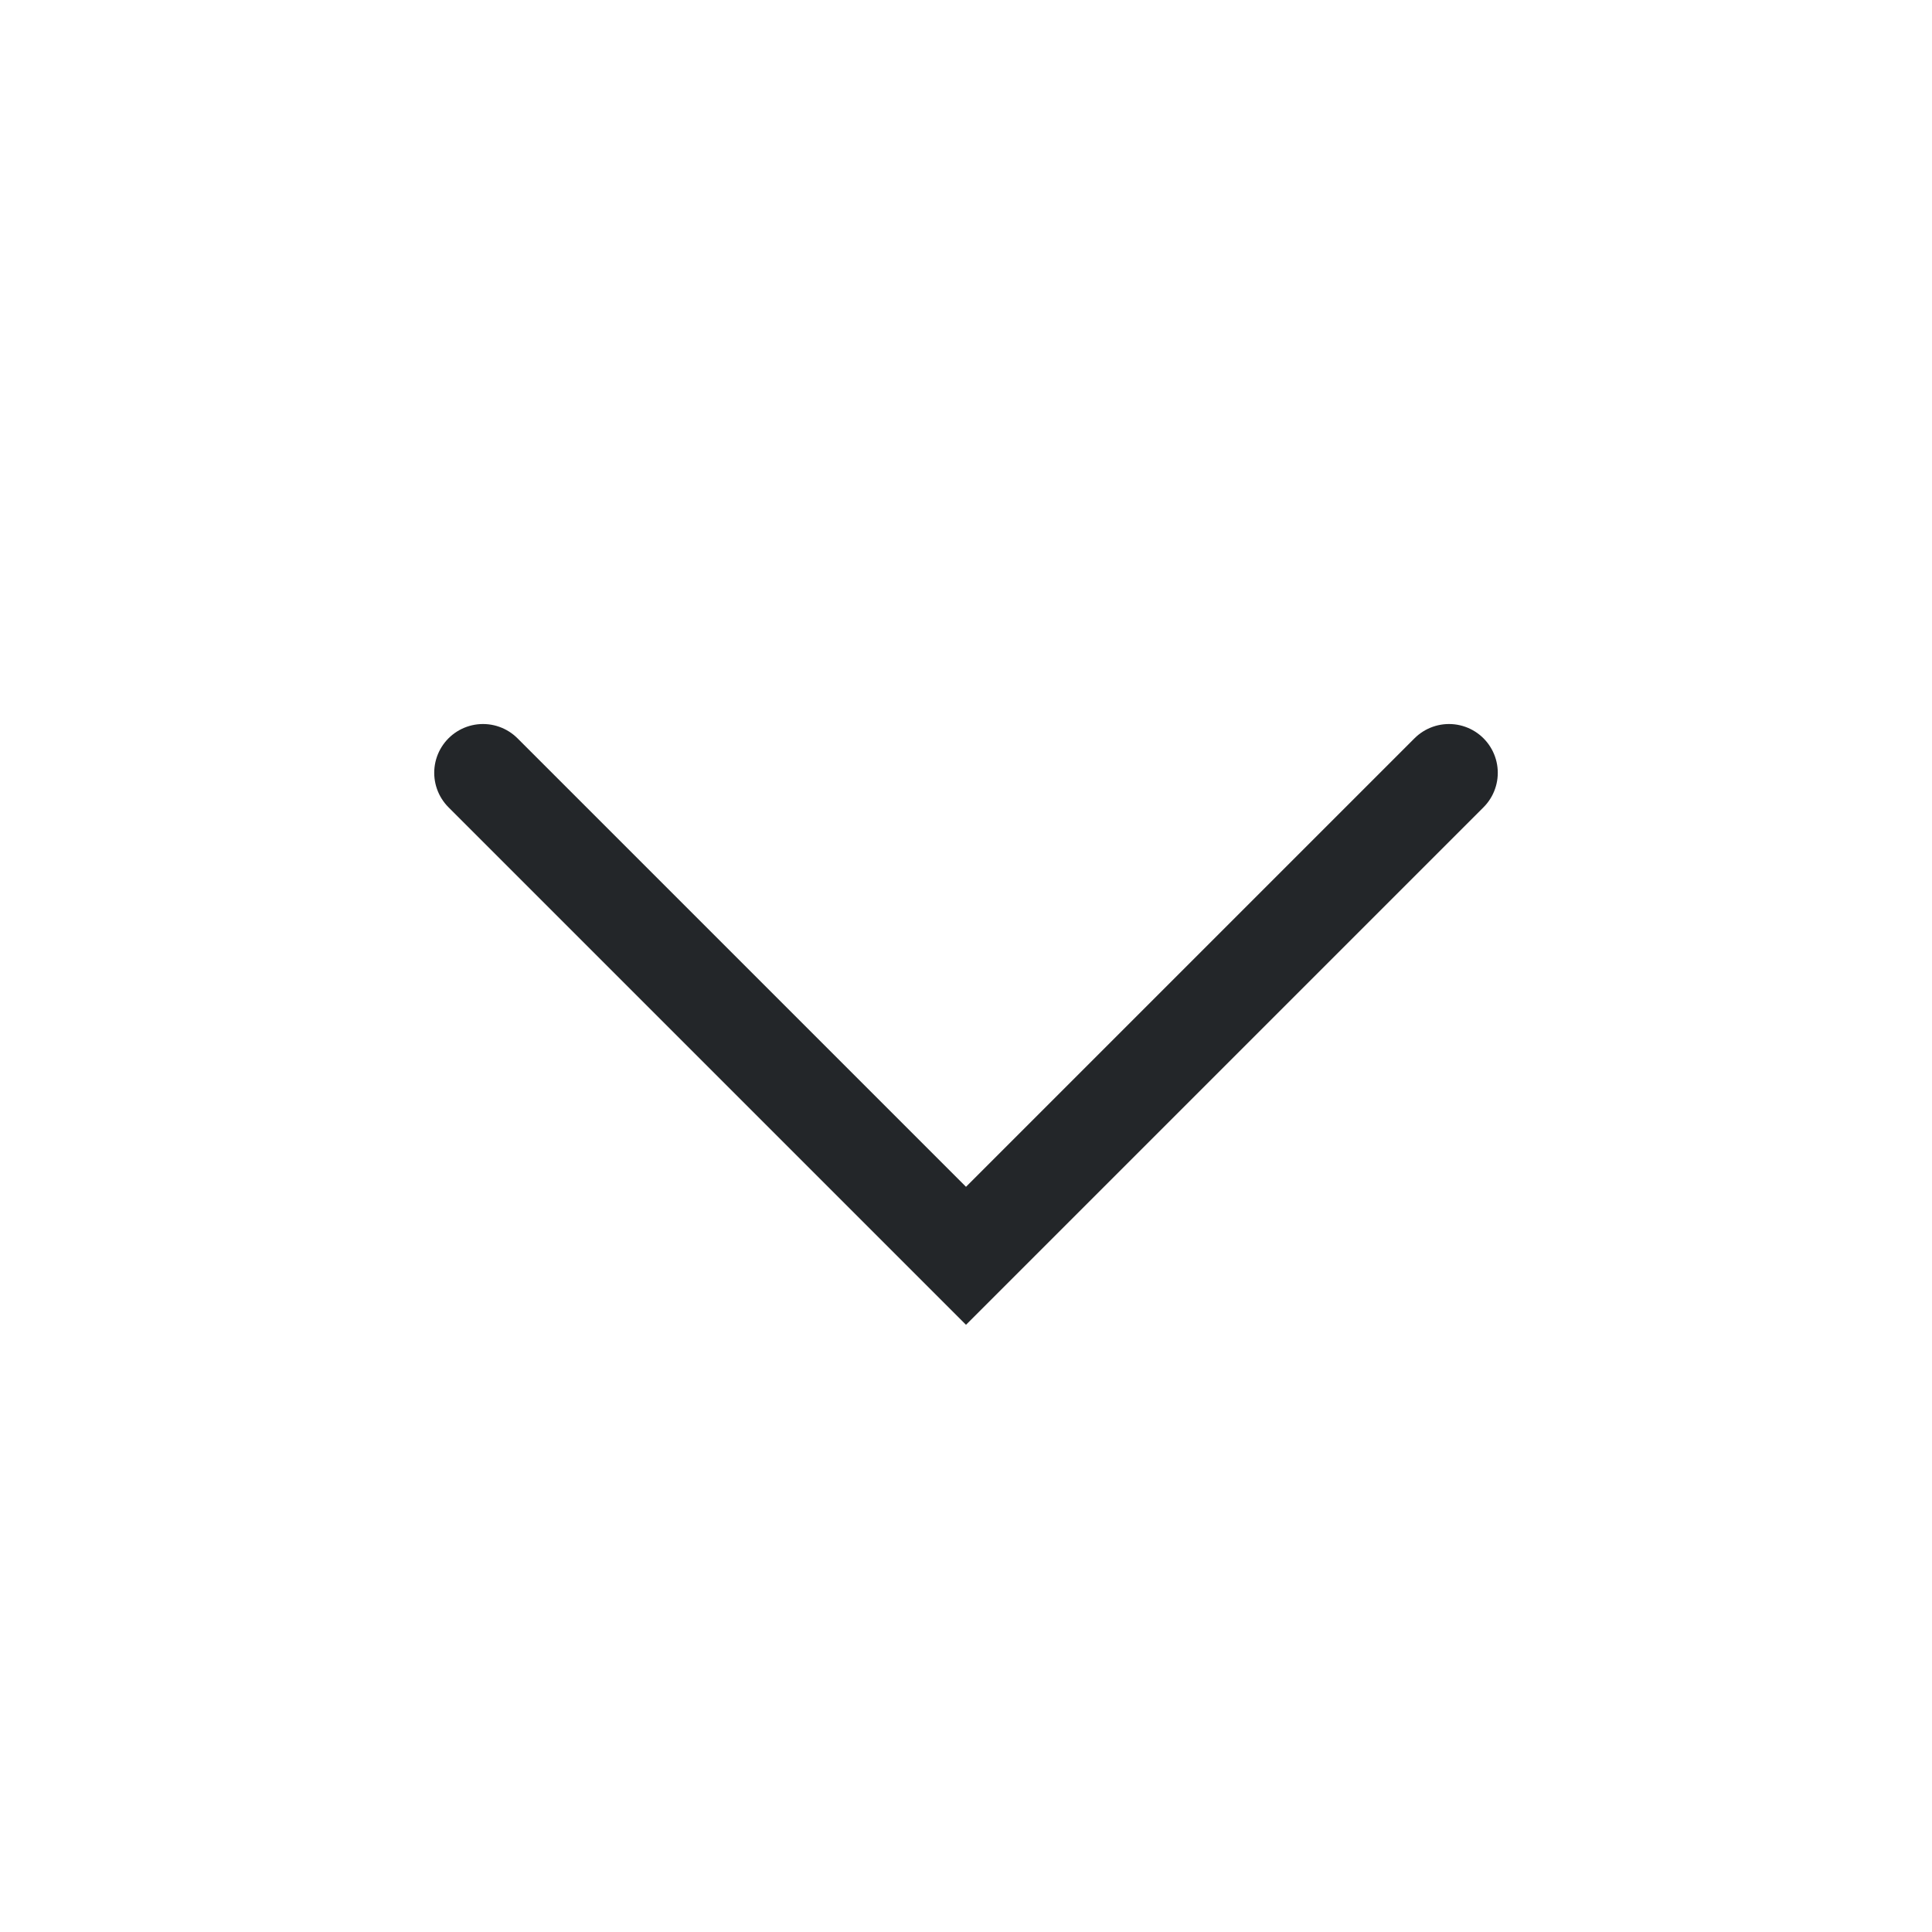
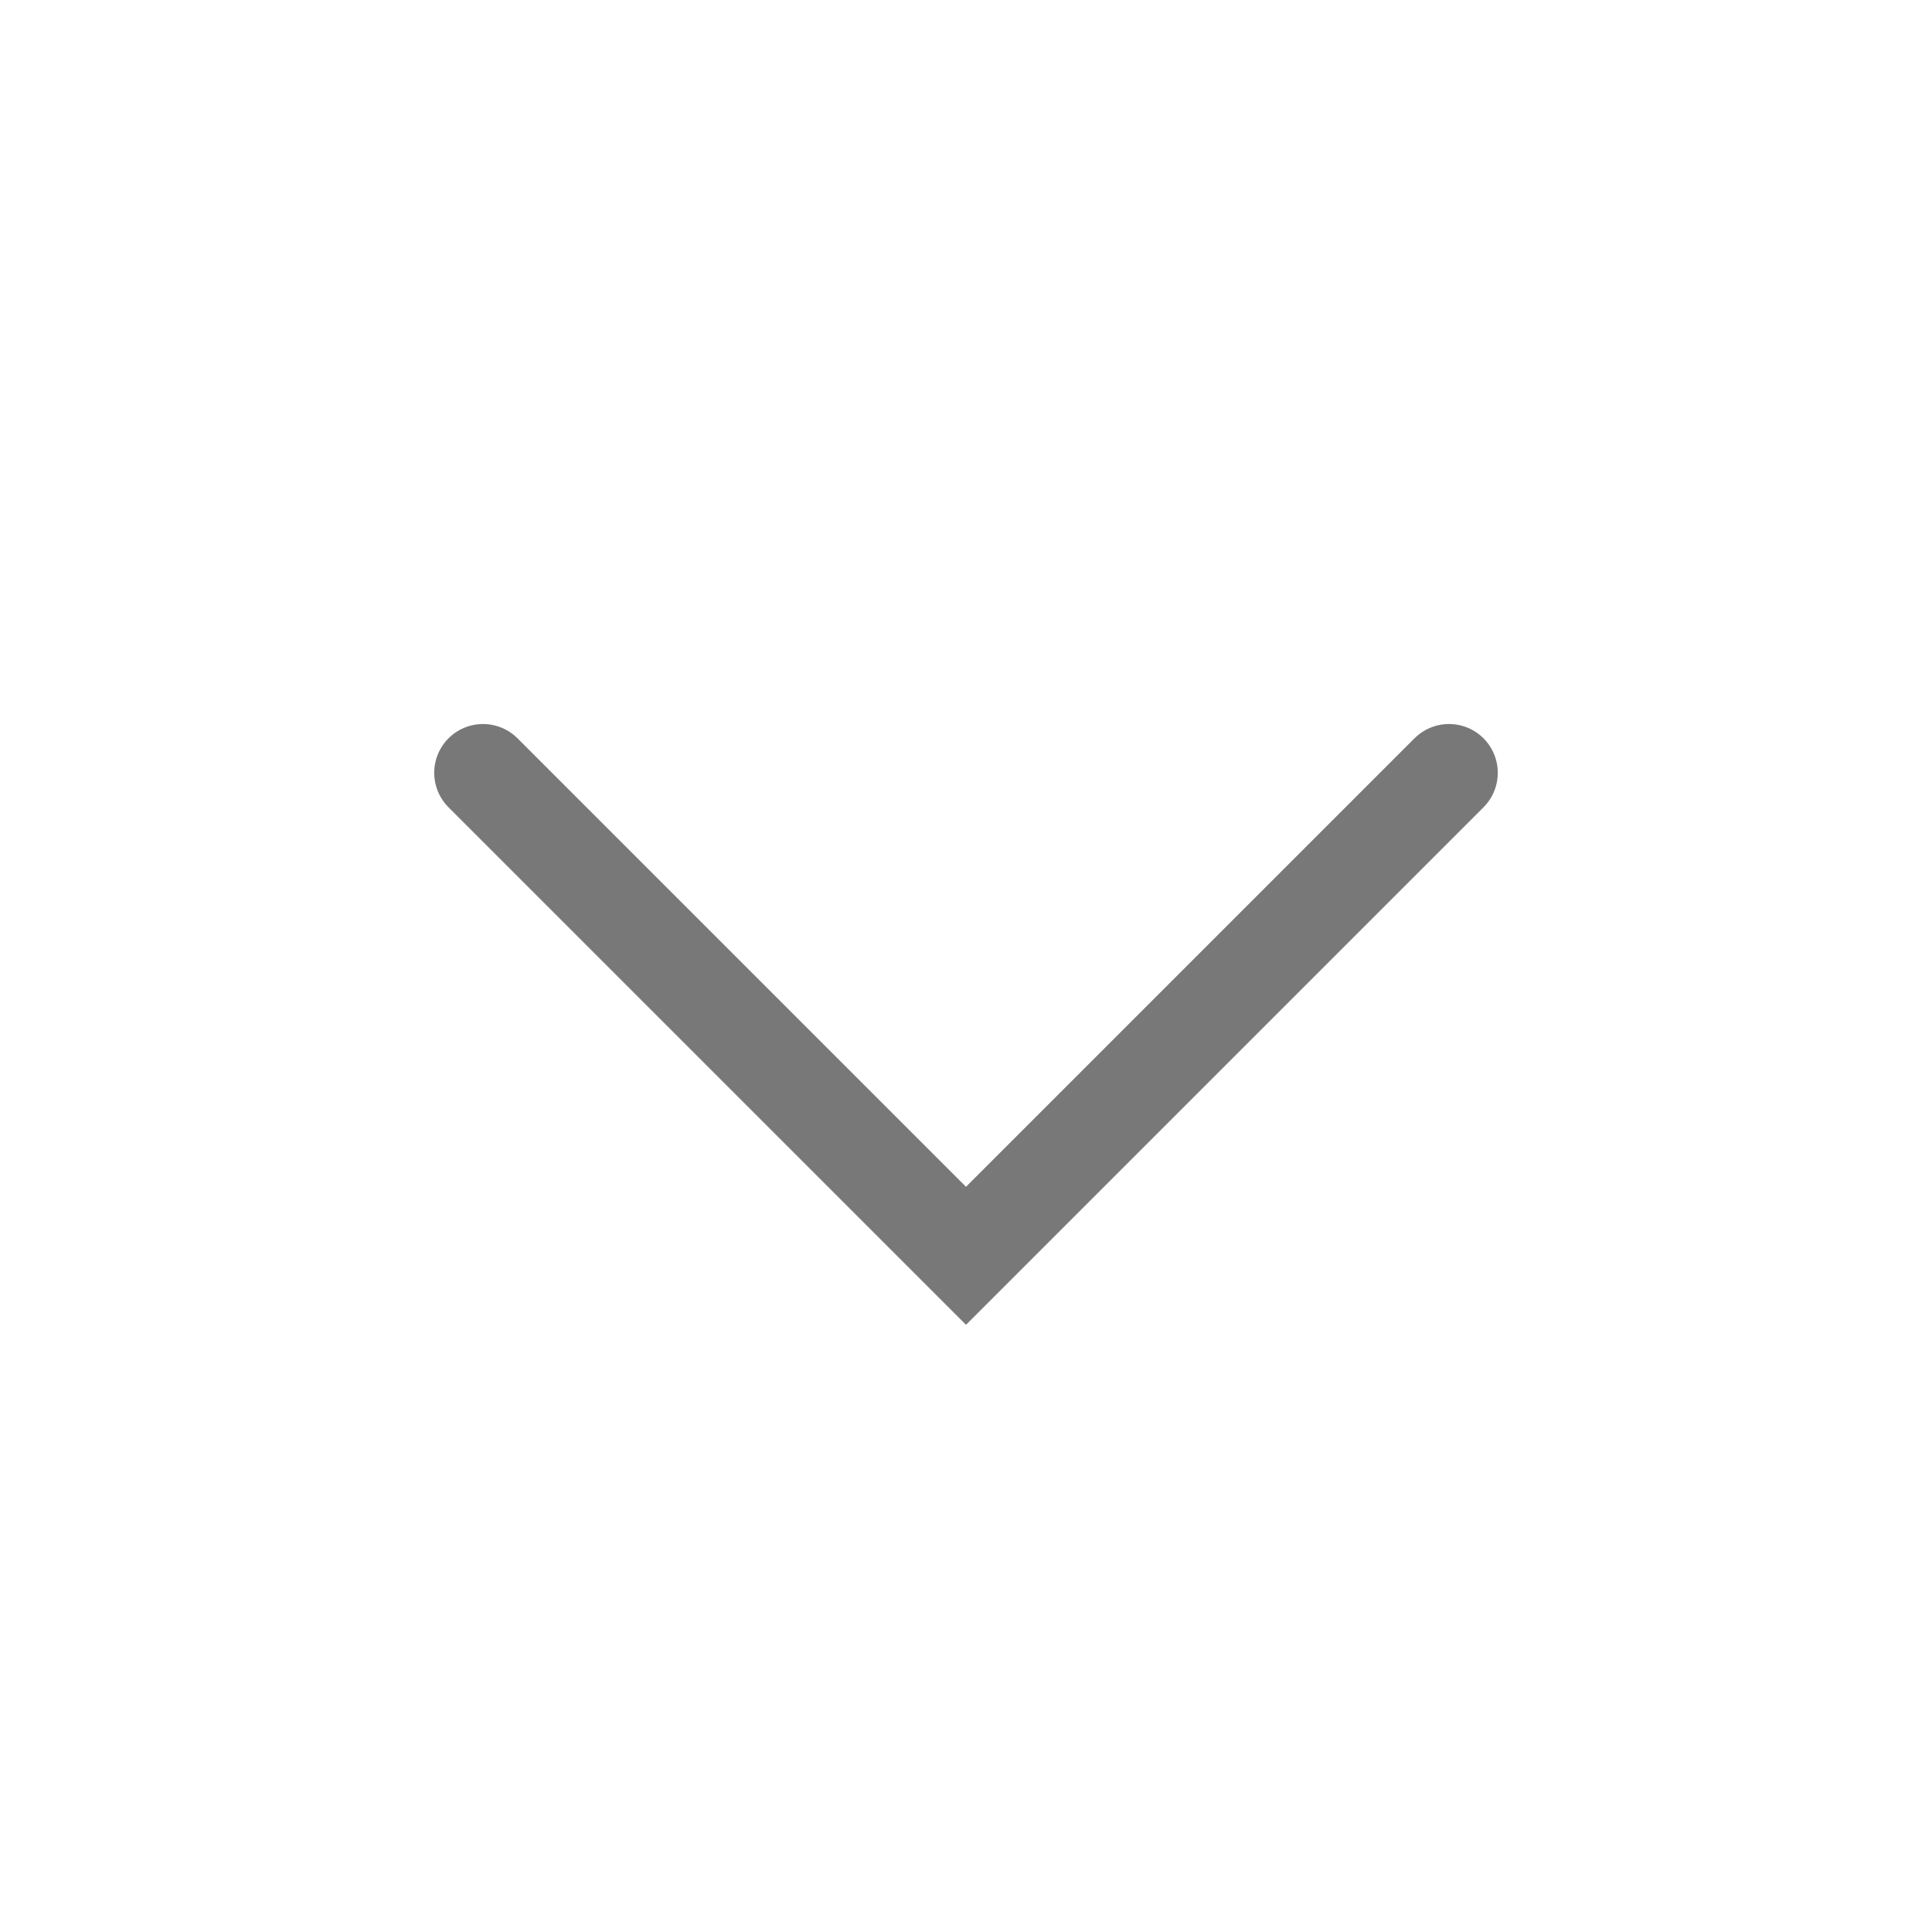
<svg xmlns="http://www.w3.org/2000/svg" viewBox="0 0 50 50" version="1.2" baseProfile="tiny">
  <defs>
</defs>
  <g fill="none" stroke="black" stroke-width="1" fill-rule="evenodd" stroke-linecap="square" stroke-linejoin="bevel">
-     <g fill="none" stroke="#232629" stroke-opacity="1" stroke-width="1.01" stroke-linecap="round" stroke-linejoin="miter" stroke-miterlimit="2" transform="matrix(2.5,0,0,2.5,2.5,2.5)" font-family="Noto Sans" font-size="10" font-weight="400" font-style="normal">
+     <g fill="none" stroke="#787878" stroke-opacity="1" stroke-width="1.01" stroke-linecap="round" stroke-linejoin="miter" stroke-miterlimit="2" transform="matrix(2.5,0,0,2.5,2.5,2.5)" font-family="Noto Sans" font-size="10" font-weight="400" font-style="normal">
      <polyline fill="none" vector-effect="none" points="4,7 9,12 14,7 " />
    </g>
    <g fill="none" stroke="#000000" stroke-opacity="1" stroke-width="1" stroke-linecap="square" stroke-linejoin="bevel" transform="matrix(1,0,0,1,0,0)" font-family="Noto Sans" font-size="10" font-weight="400" font-style="normal">
</g>
  </g>
</svg>
